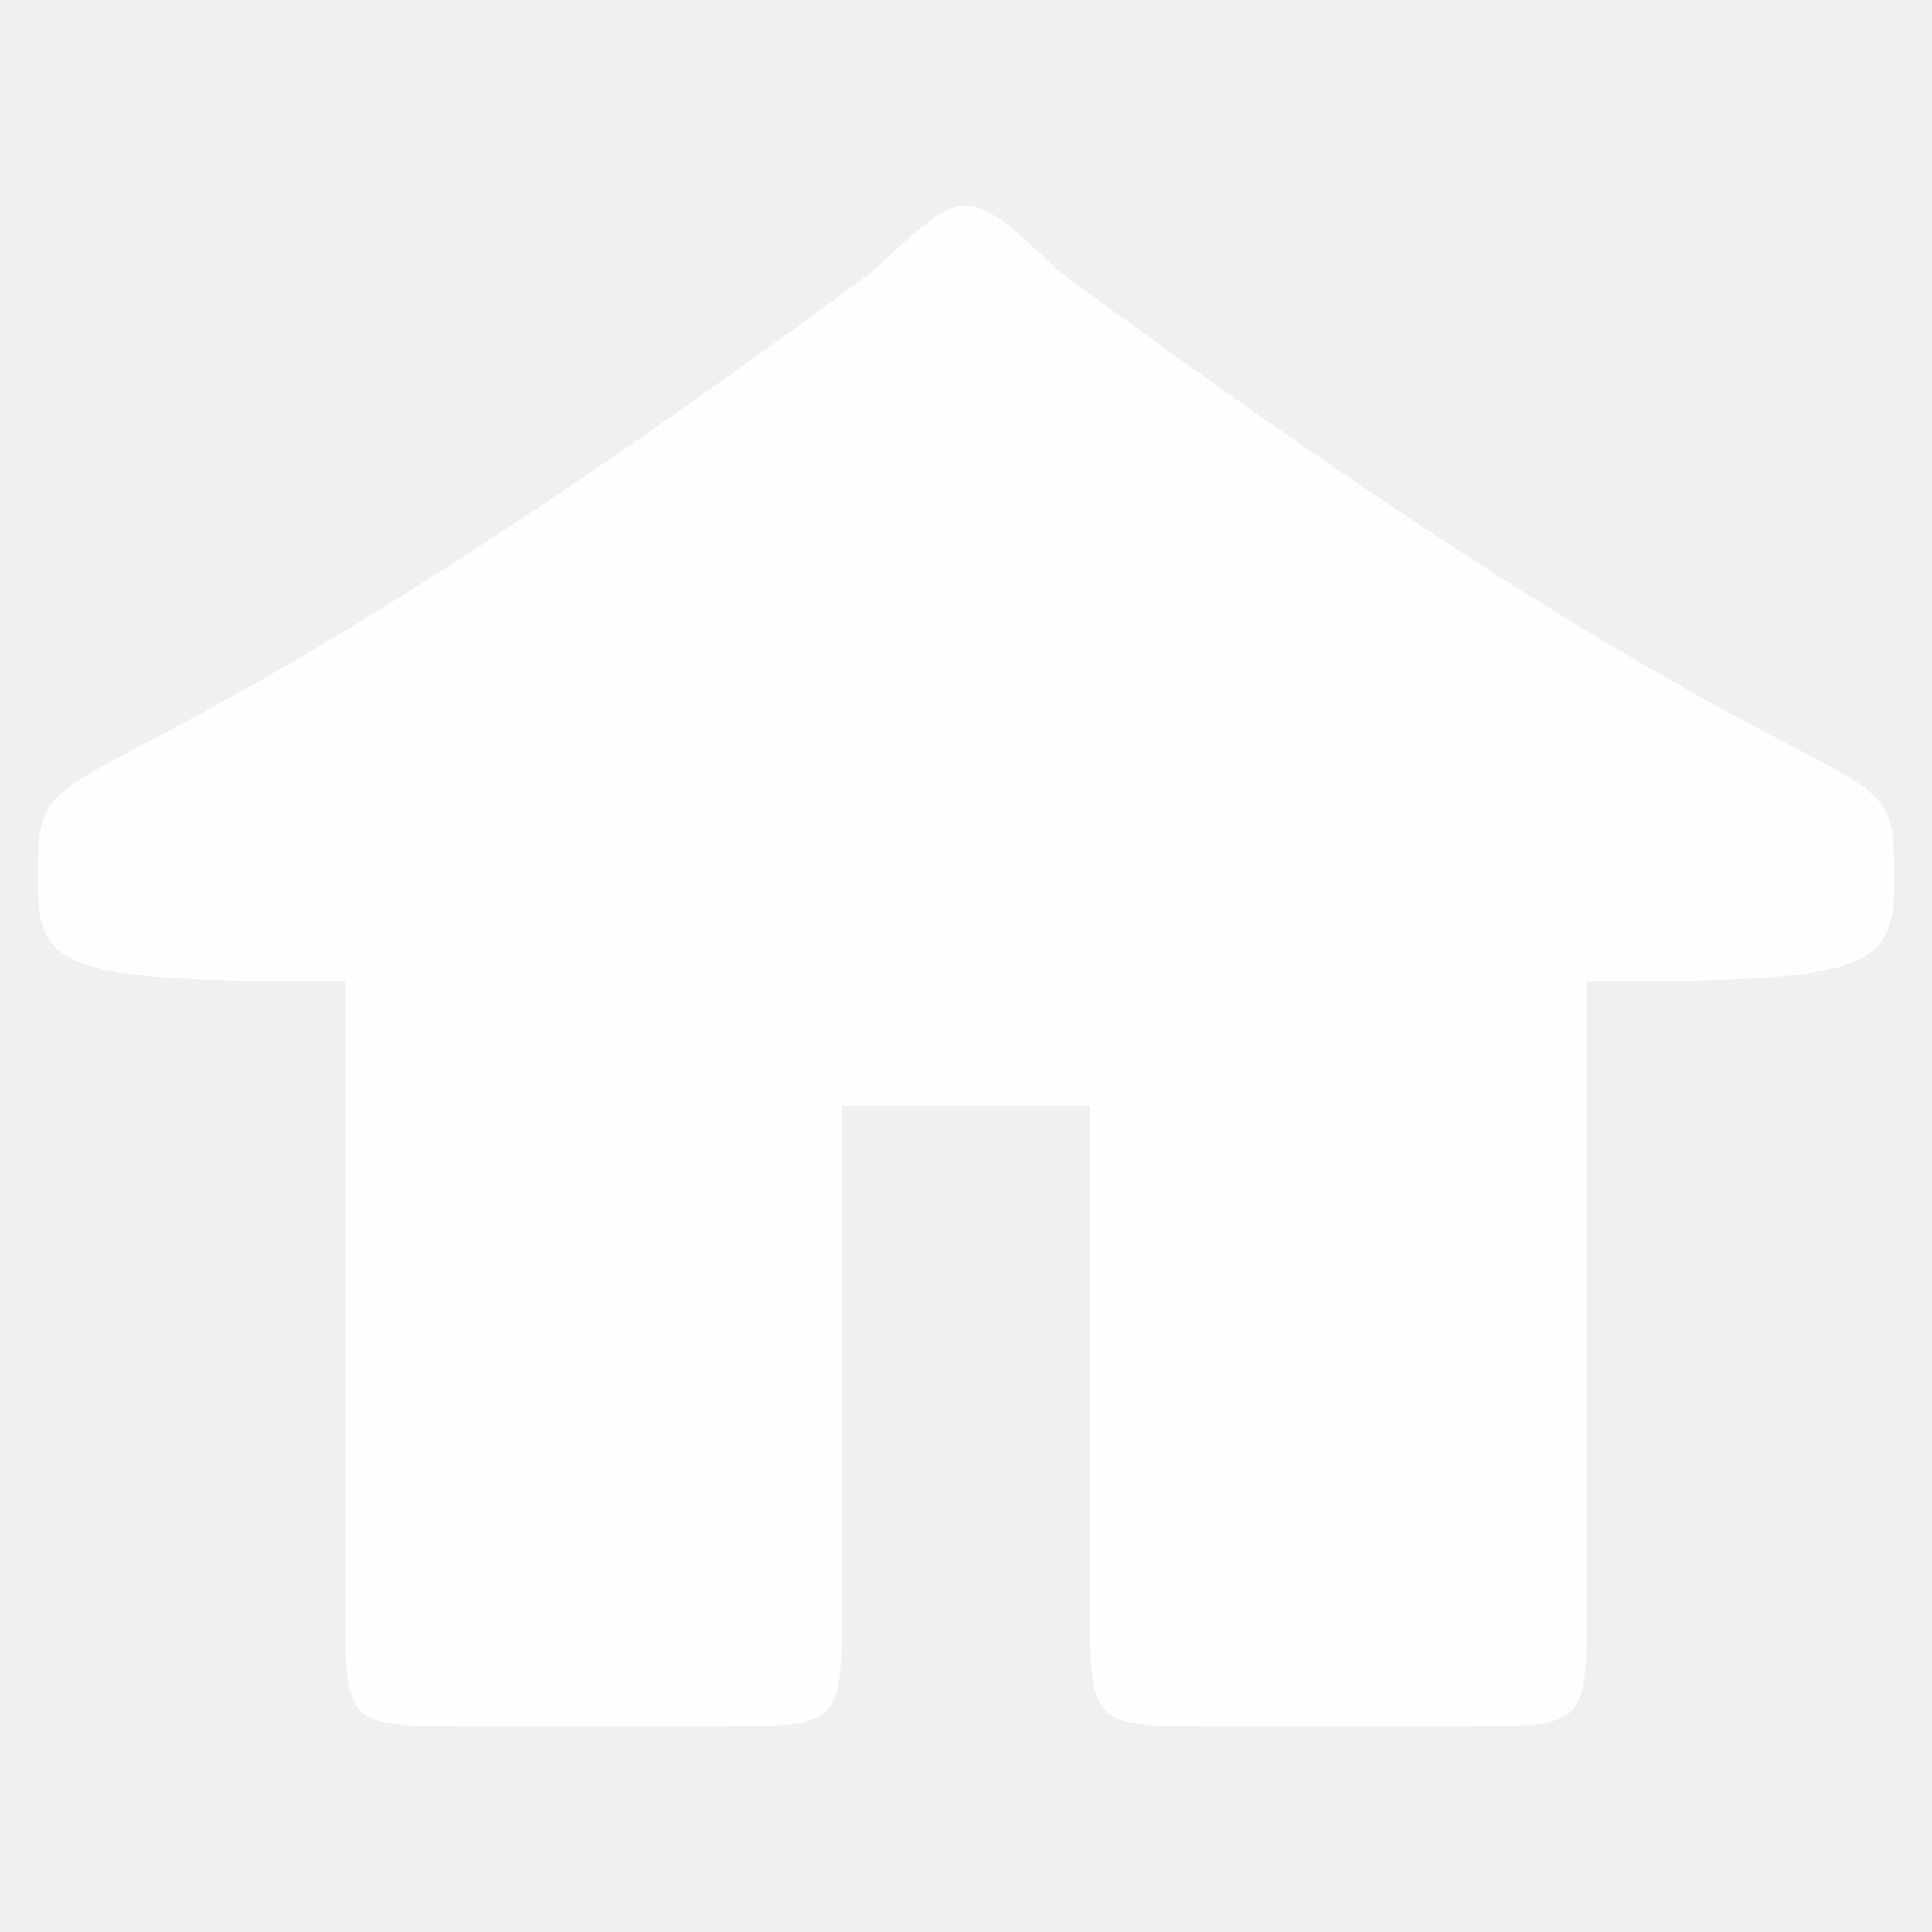
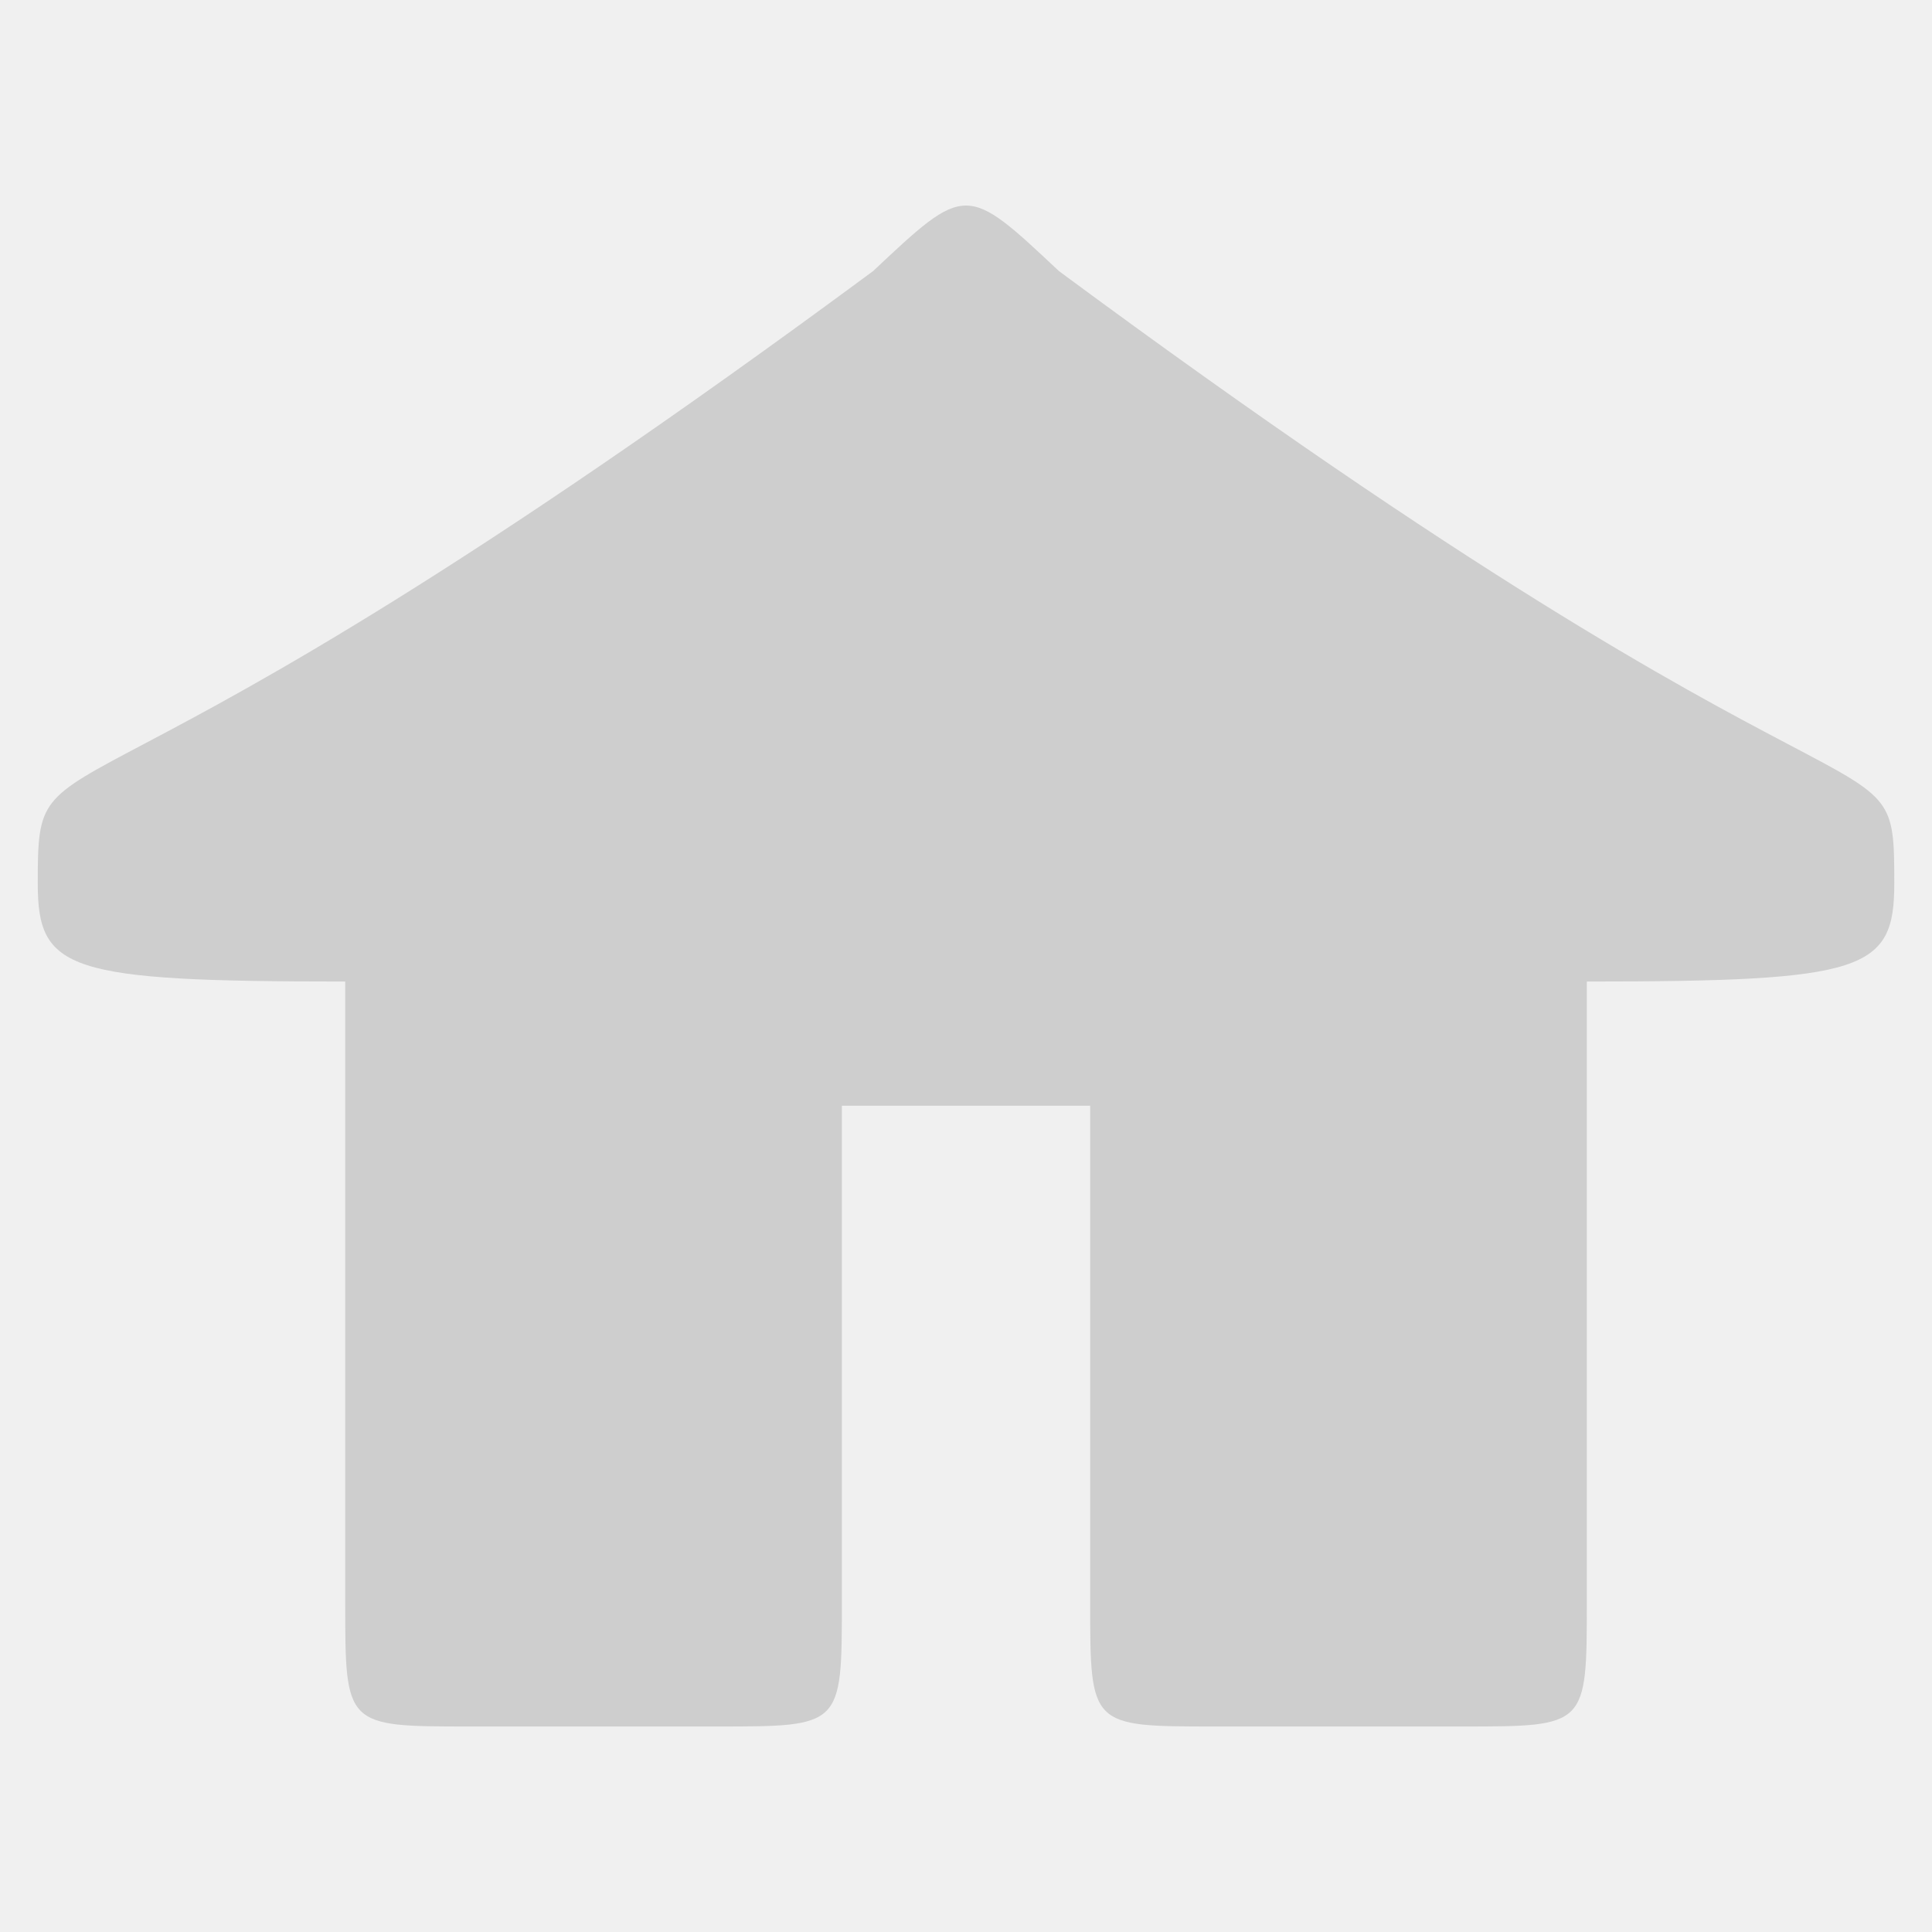
<svg xmlns="http://www.w3.org/2000/svg" width="48" height="48" viewBox="0 0 48 48" id="svg2" version="1.1">
  <defs id="defs10" />
-   <path style="fill:#ffffff;fill-opacity:0.902" d="M 21.693,6.734 C 1.197,21.885 0.938,17.771 0.938,21.946 c 0,2.169 0.723,2.44 7.639,2.44 l 0,15.423 c 0,3.085 0,3.085 3.085,3.085 l 6.169,0 c 3.085,0 3.085,0 3.085,-3.085 l 0,-12.338 c 3.844,0 2.325,0 6.169,0 l 0,12.338 c 0,3.085 0,3.085 3.085,3.085 l 6.169,0 c 3.085,0 3.085,0 3.085,-3.085 l 0,-15.423 c 6.916,0 7.639,-0.271 7.639,-2.44 0,-4.187 -0.169,0.012 -20.755,-15.212 C 24,4.565 24,4.565 21.693,6.734 Z" id="path6" />
+   <path style="fill:#cecece;fill-opacity:1" d="M 21.693,6.734 C 1.197,21.885 0.938,17.771 0.938,21.946 c 0,2.169 0.723,2.44 7.639,2.44 l 0,15.423 c 0,3.085 0,3.085 3.085,3.085 l 6.169,0 c 3.085,0 3.085,0 3.085,-3.085 l 0,-12.338 c 3.844,0 2.325,0 6.169,0 l 0,12.338 c 0,3.085 0,3.085 3.085,3.085 l 6.169,0 c 3.085,0 3.085,0 3.085,-3.085 l 0,-15.423 c 6.916,0 7.639,-0.271 7.639,-2.44 0,-4.187 -0.169,0.012 -20.755,-15.212 C 24,4.565 24,4.565 21.693,6.734 Z" id="path6" />
</svg>
